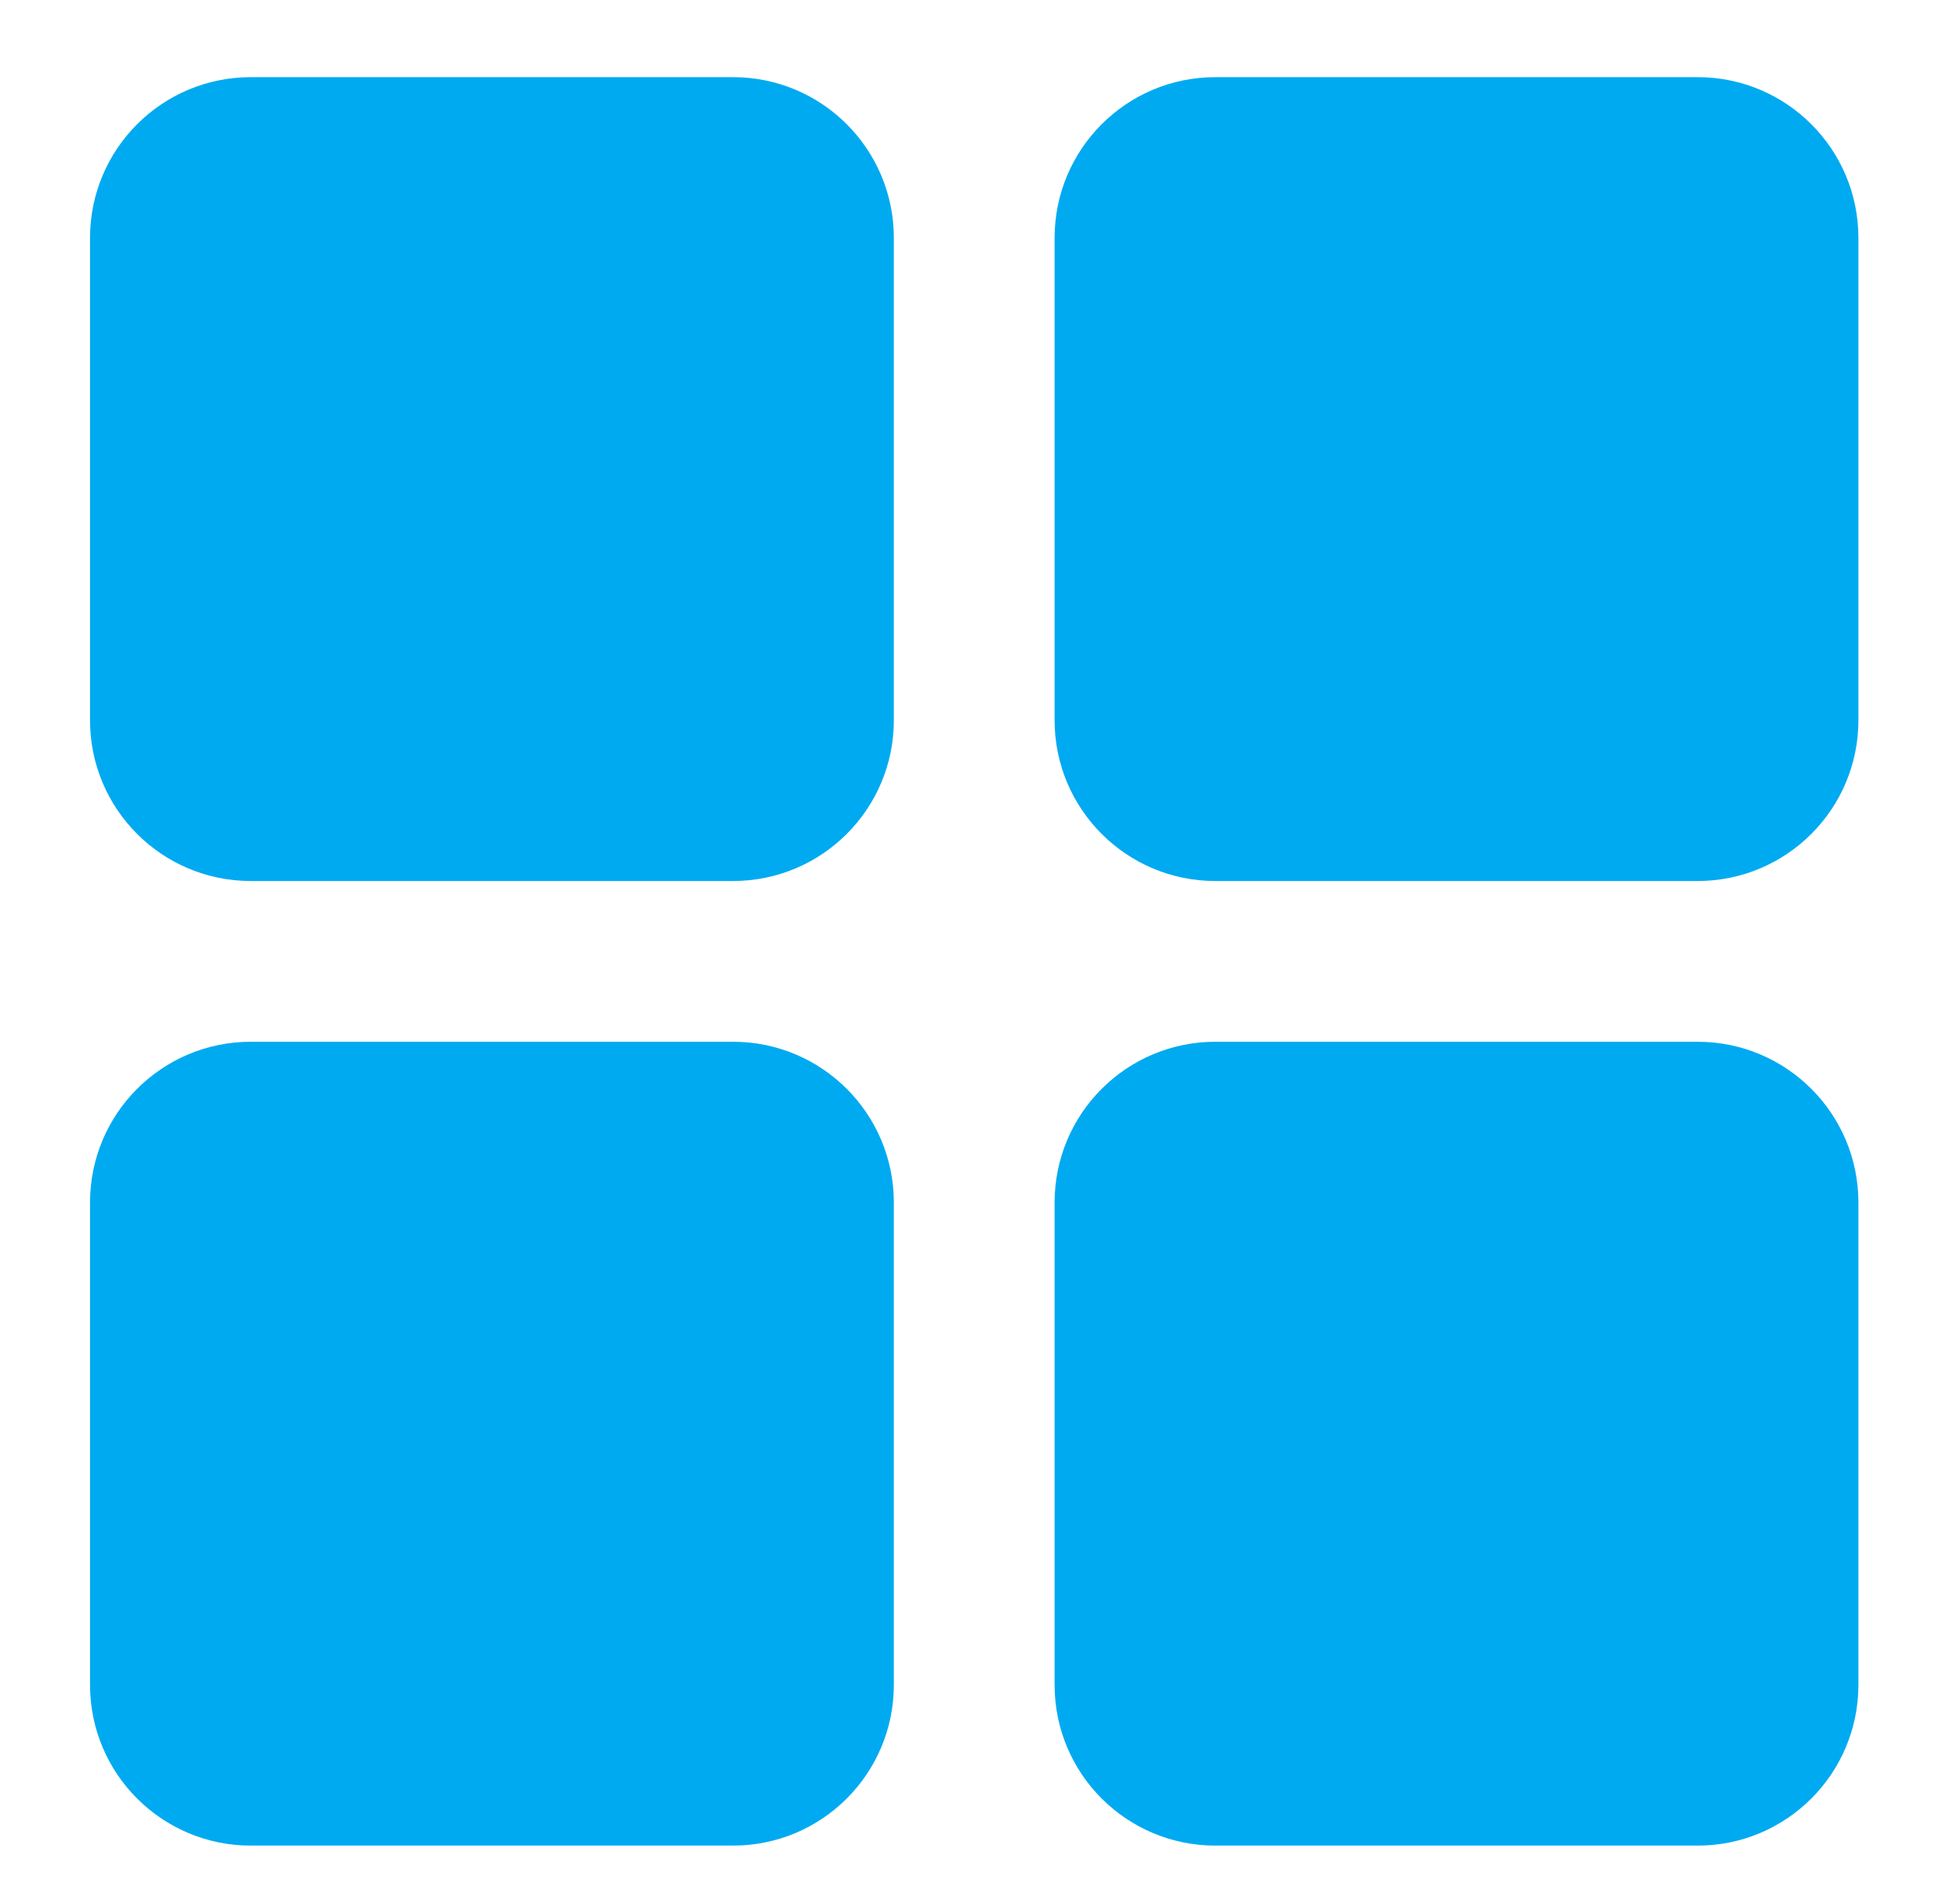
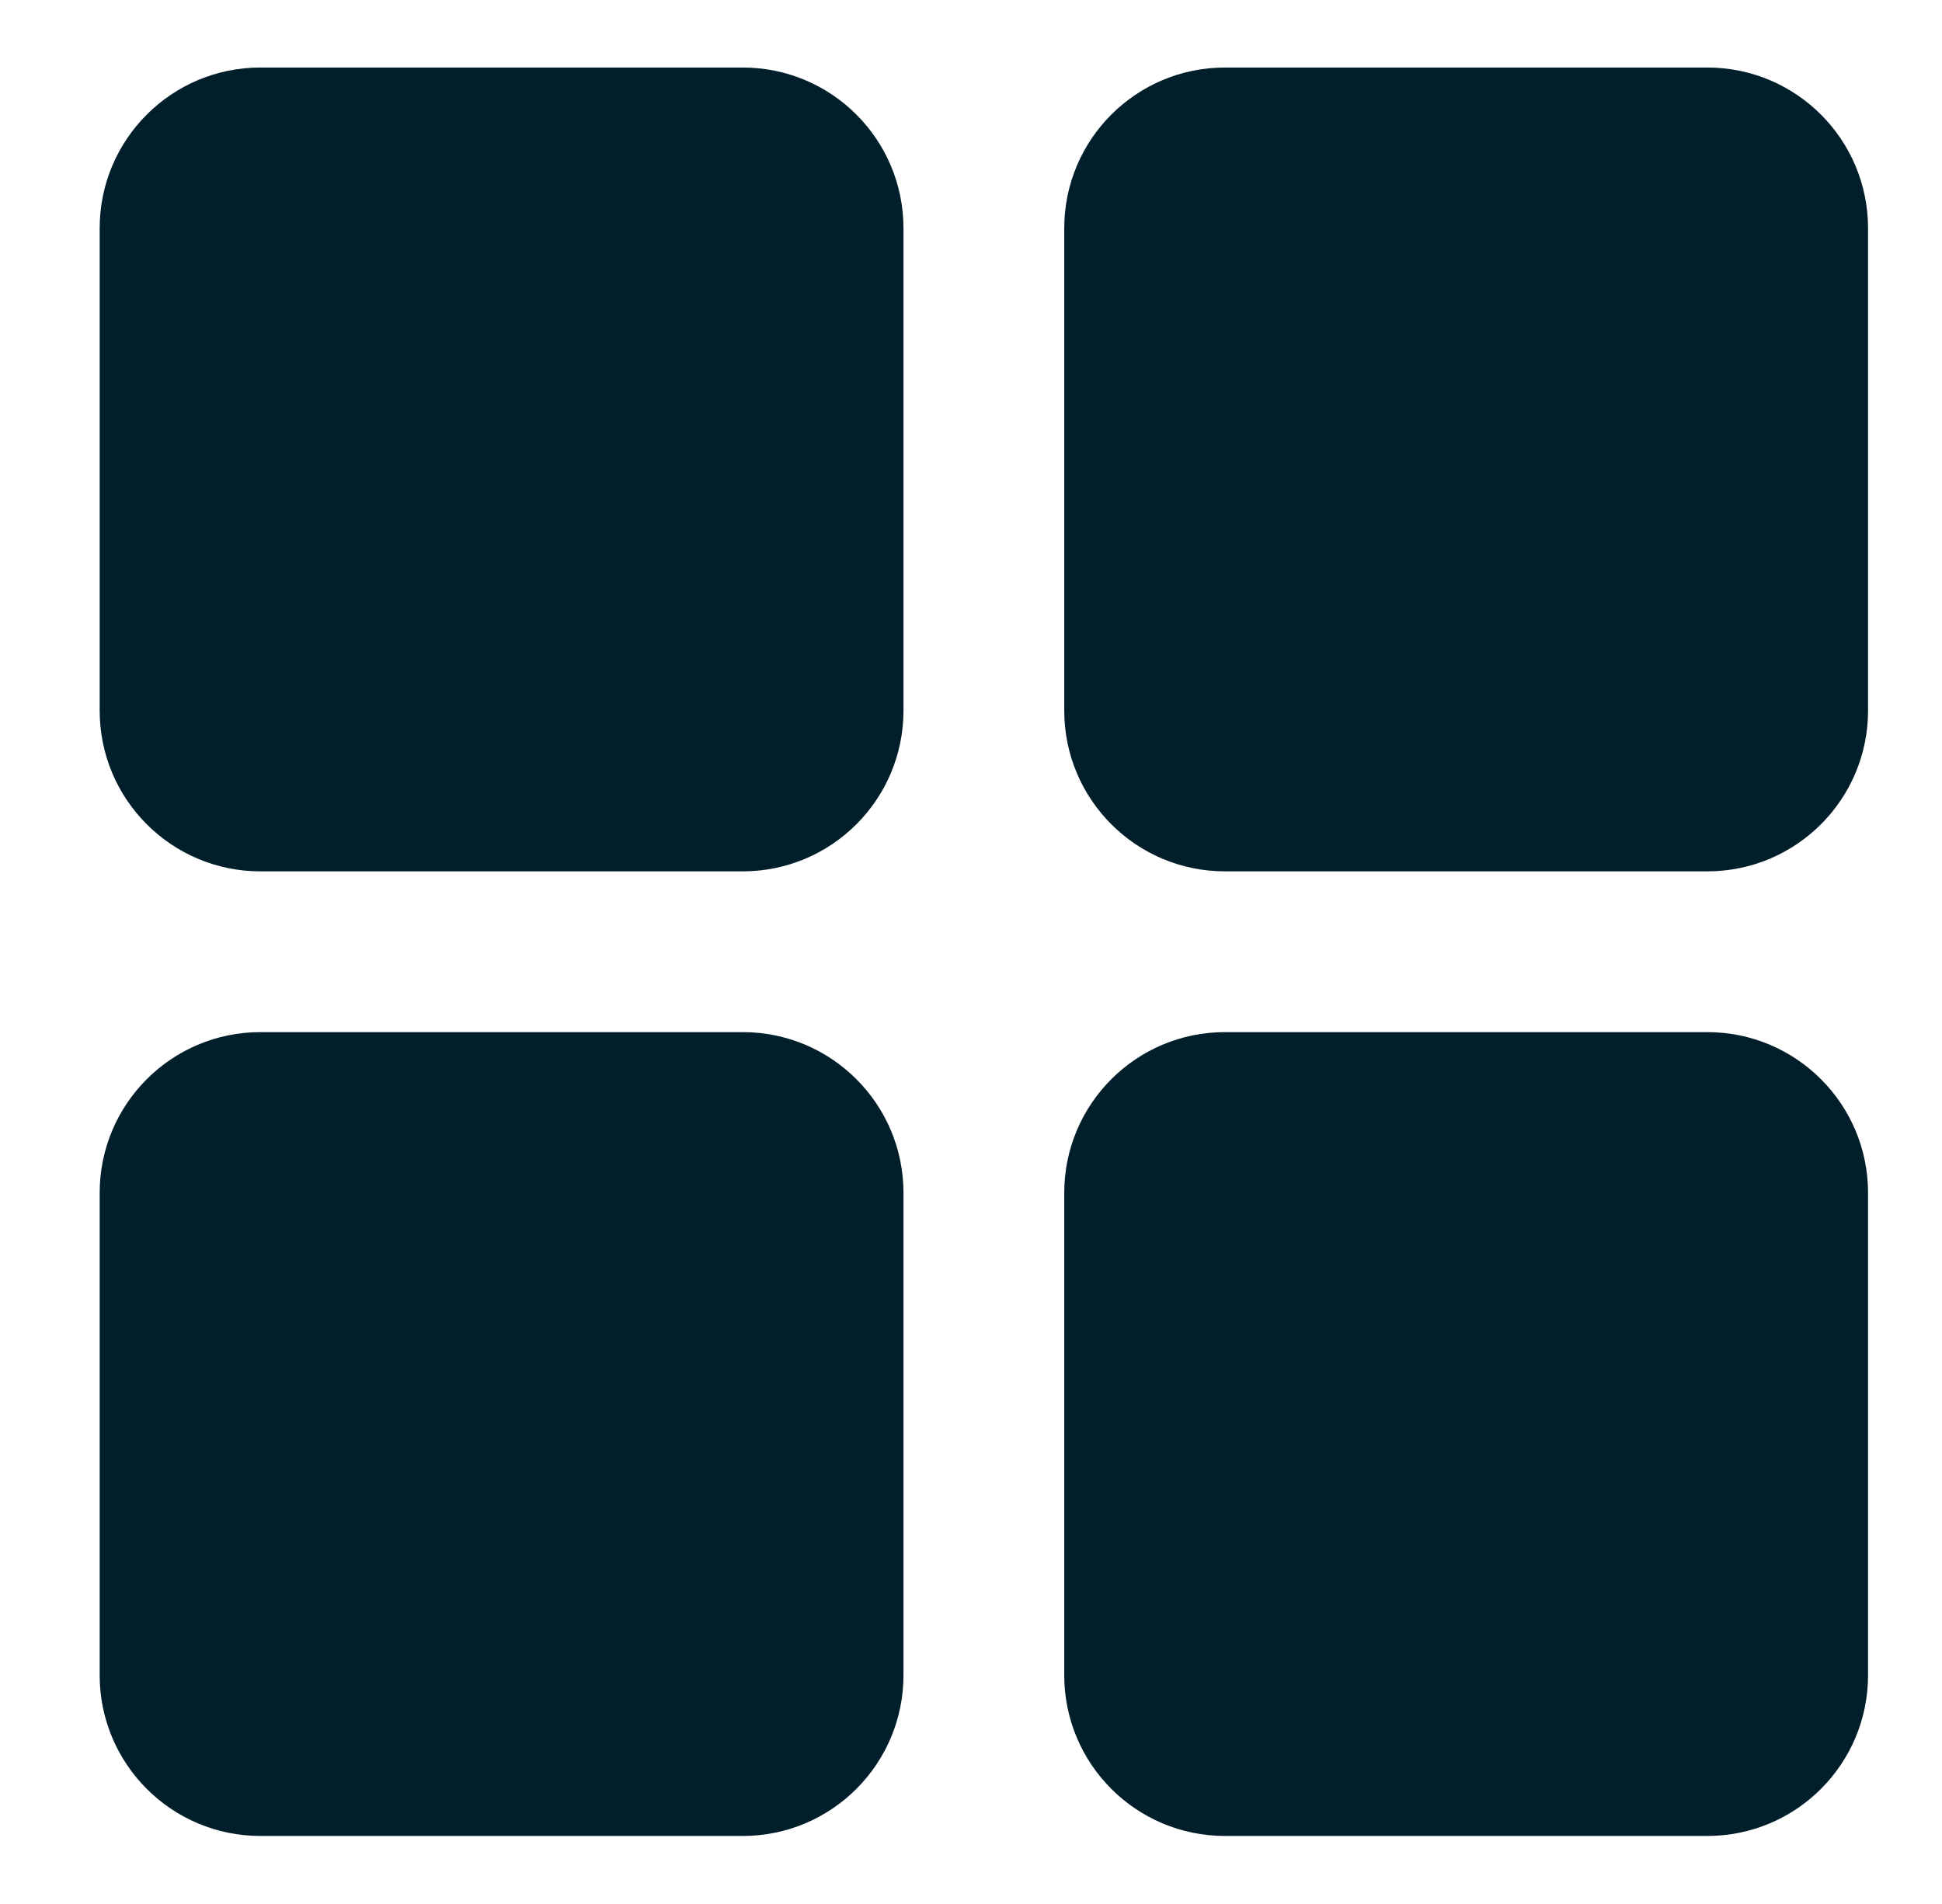
- <svg xmlns="http://www.w3.org/2000/svg" version="1.1" id="Layer_1" x="0px" y="0px" width="302px" height="296px" viewBox="36 256.5 302 296" enable-background="new 36 256.5 302 296" xml:space="preserve">
-   <path fill="#00AAF1" d="M175,368.5v-75c0-13.812-11.188-25-25-25H75c-13.812,0-25,11.188-25,25v75c0,13.812,11.188,25,25,25h75  C163.812,393.5,175,382.312,175,368.5z" />
-   <path fill="#00AAF1" d="M225,393.5h75c13.812,0,25-11.188,25-25v-75c0-13.812-11.188-25-25-25h-75c-13.812,0-25,11.188-25,25v75  C200,382.312,211.188,393.5,225,393.5z" />
-   <path fill="#00AAF1" d="M150,418.5H75c-13.812,0-25,11.188-25,25v75c0,13.812,11.188,25,25,25h75c13.812,0,25-11.188,25-25v-75  C175,429.688,163.812,418.5,150,418.5z" />
-   <path fill="#00AAF1" d="M200,443.5v75c0,13.812,11.188,25,25,25h75c13.812,0,25-11.188,25-25v-75c0-13.812-11.188-25-25-25h-75  C211.188,418.5,200,429.688,200,443.5z" />
+ <svg xmlns="http://www.w3.org/2000/svg" version="1.1" id="Layer_1" x="0px" y="0px" width="302px" height="296px" viewBox="0 0 302 296" enable-background="new 0 0 302 296" xml:space="preserve">
+   <path fill="#011F2B" d="M140.5,110.5v-75c0-13.812-11.188-25-25-25h-75c-13.812,0-25,11.188-25,25v75c0,13.812,11.188,25,25,25h75  C129.312,135.5,140.5,124.312,140.5,110.5z" />
+   <path fill="#011F2B" d="M190.5,135.5h75c13.812,0,25-11.188,25-25v-75c0-13.812-11.188-25-25-25h-75c-13.812,0-25,11.188-25,25v75  C165.5,124.312,176.688,135.5,190.5,135.5z" />
+   <path fill="#011F2B" d="M115.5,160.5h-75c-13.812,0-25,11.188-25,25v75c0,13.812,11.188,25,25,25h75c13.812,0,25-11.188,25-25v-75  C140.5,171.688,129.312,160.5,115.5,160.5z" />
+   <path fill="#011F2B" d="M165.5,185.5v75c0,13.812,11.188,25,25,25h75c13.812,0,25-11.188,25-25v-75c0-13.812-11.188-25-25-25h-75  C176.688,160.5,165.5,171.688,165.5,185.5z" />
</svg>
